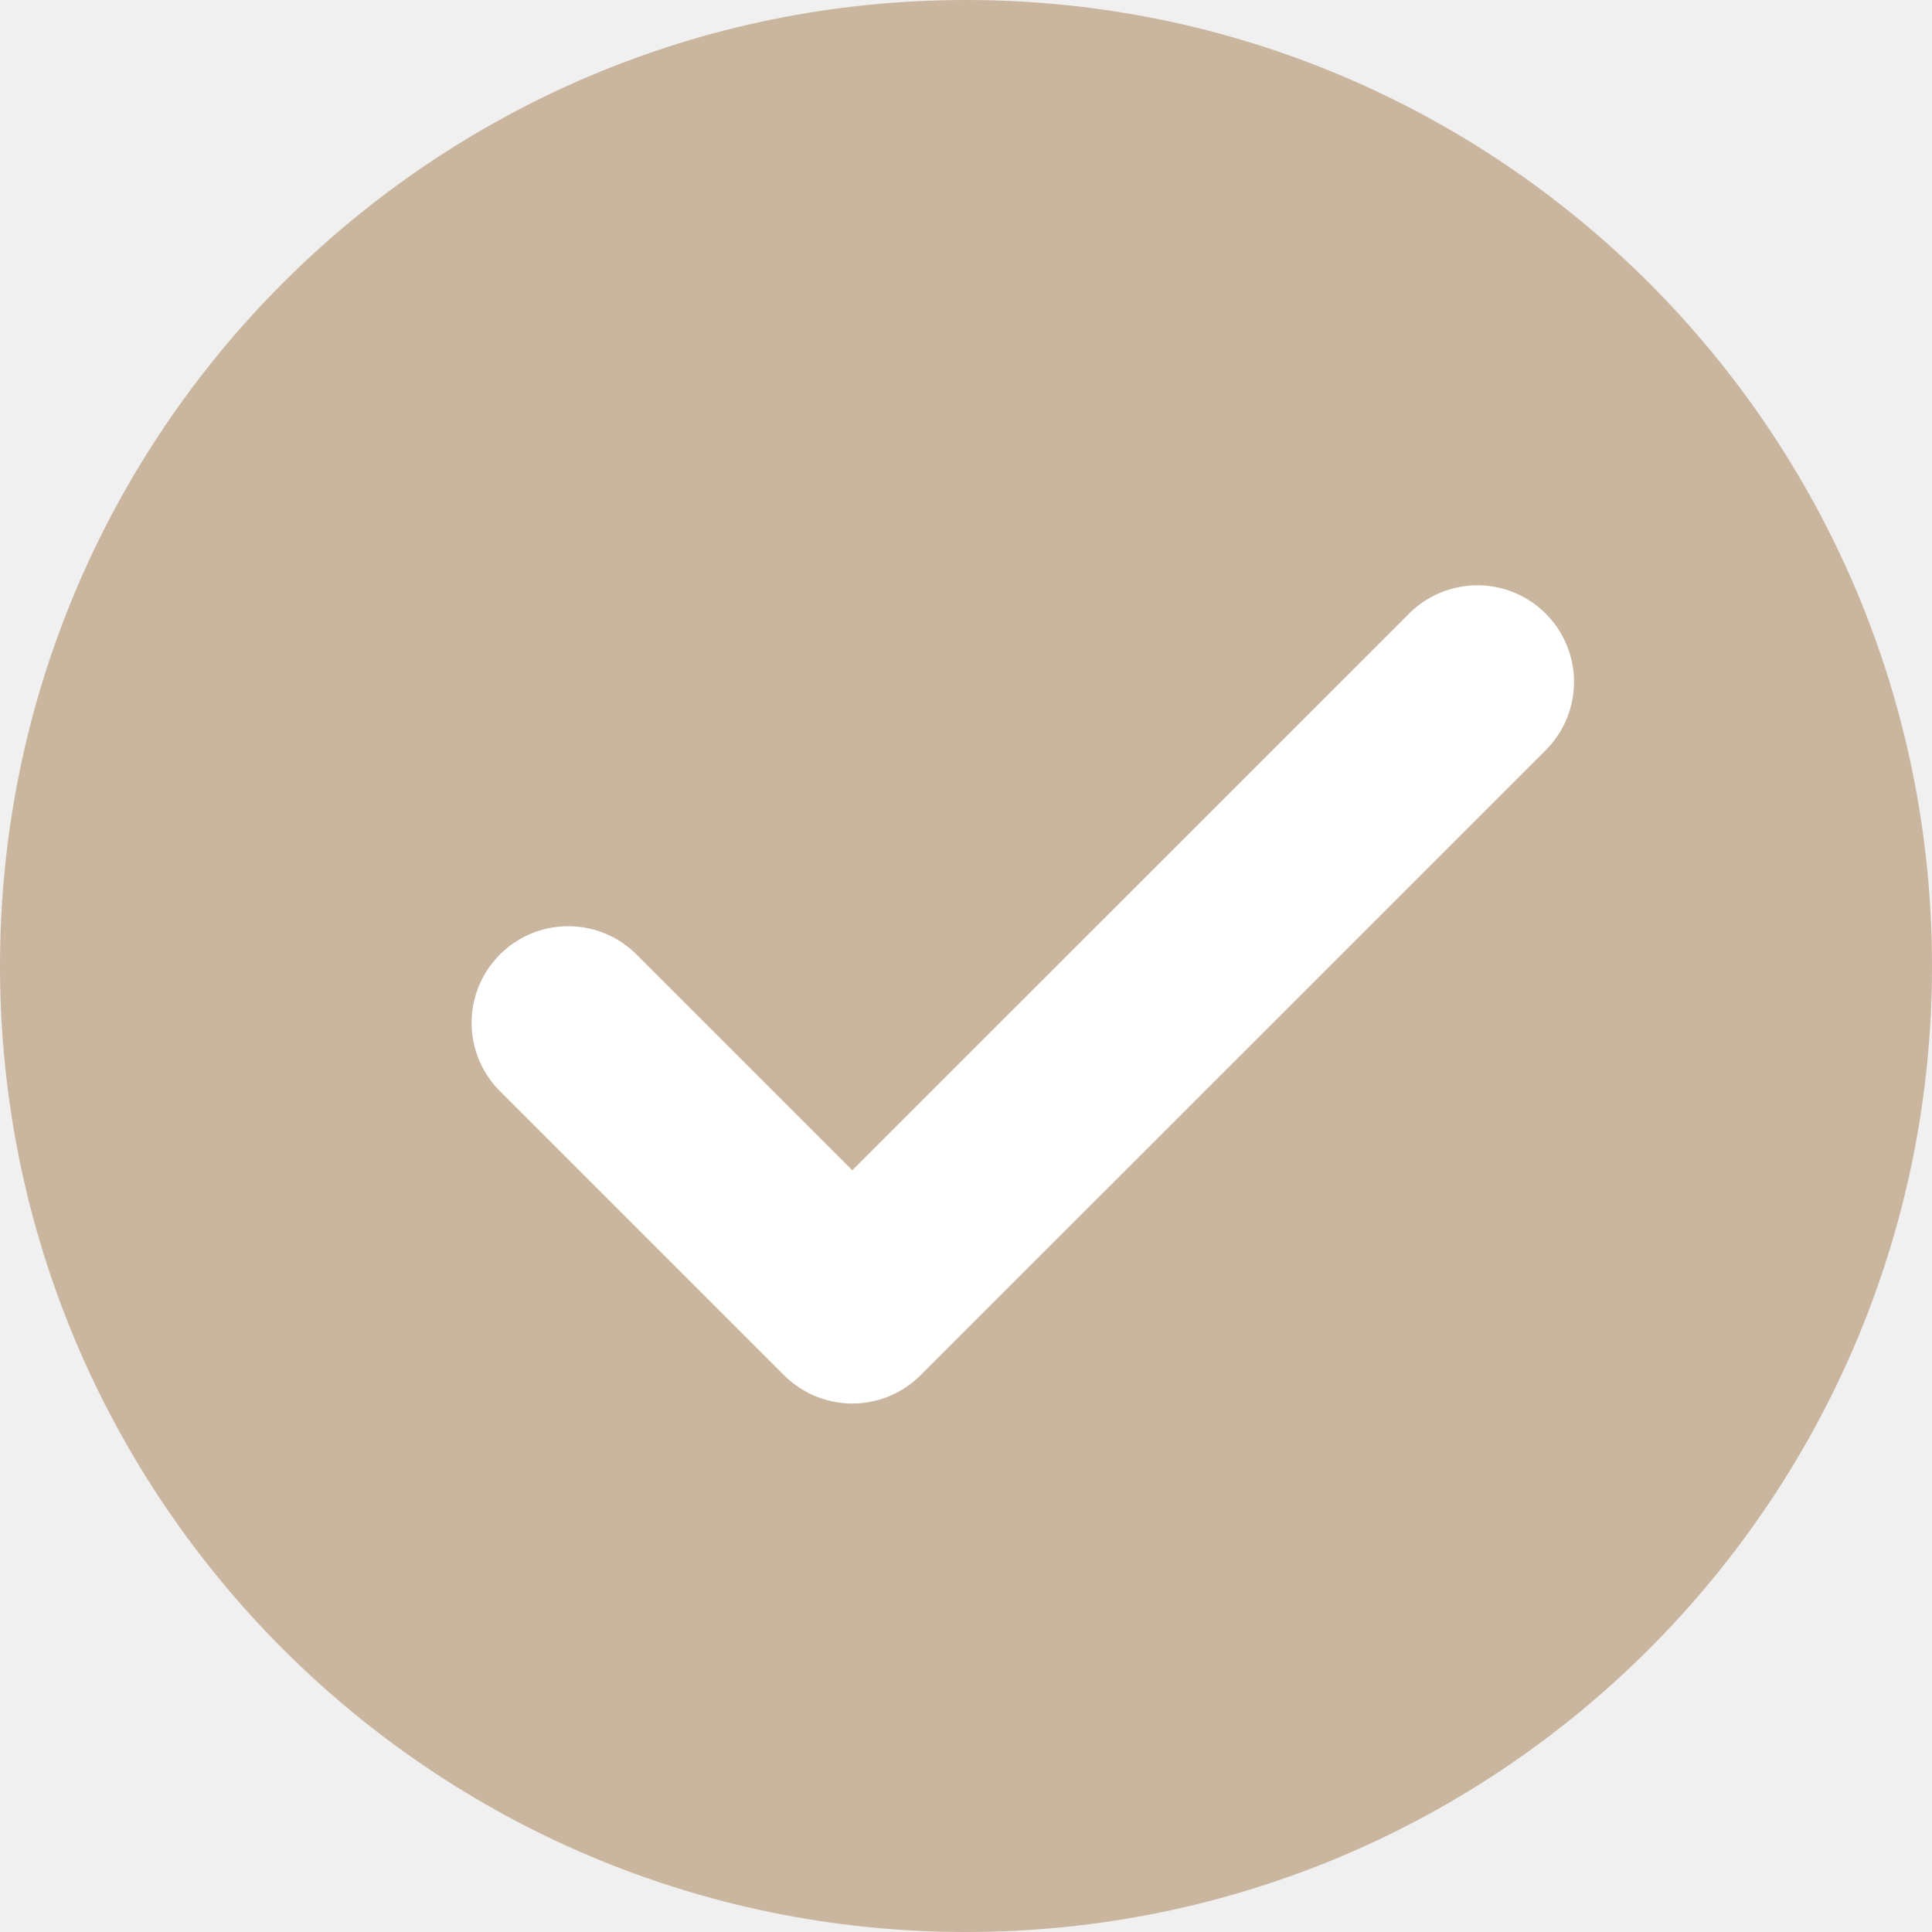
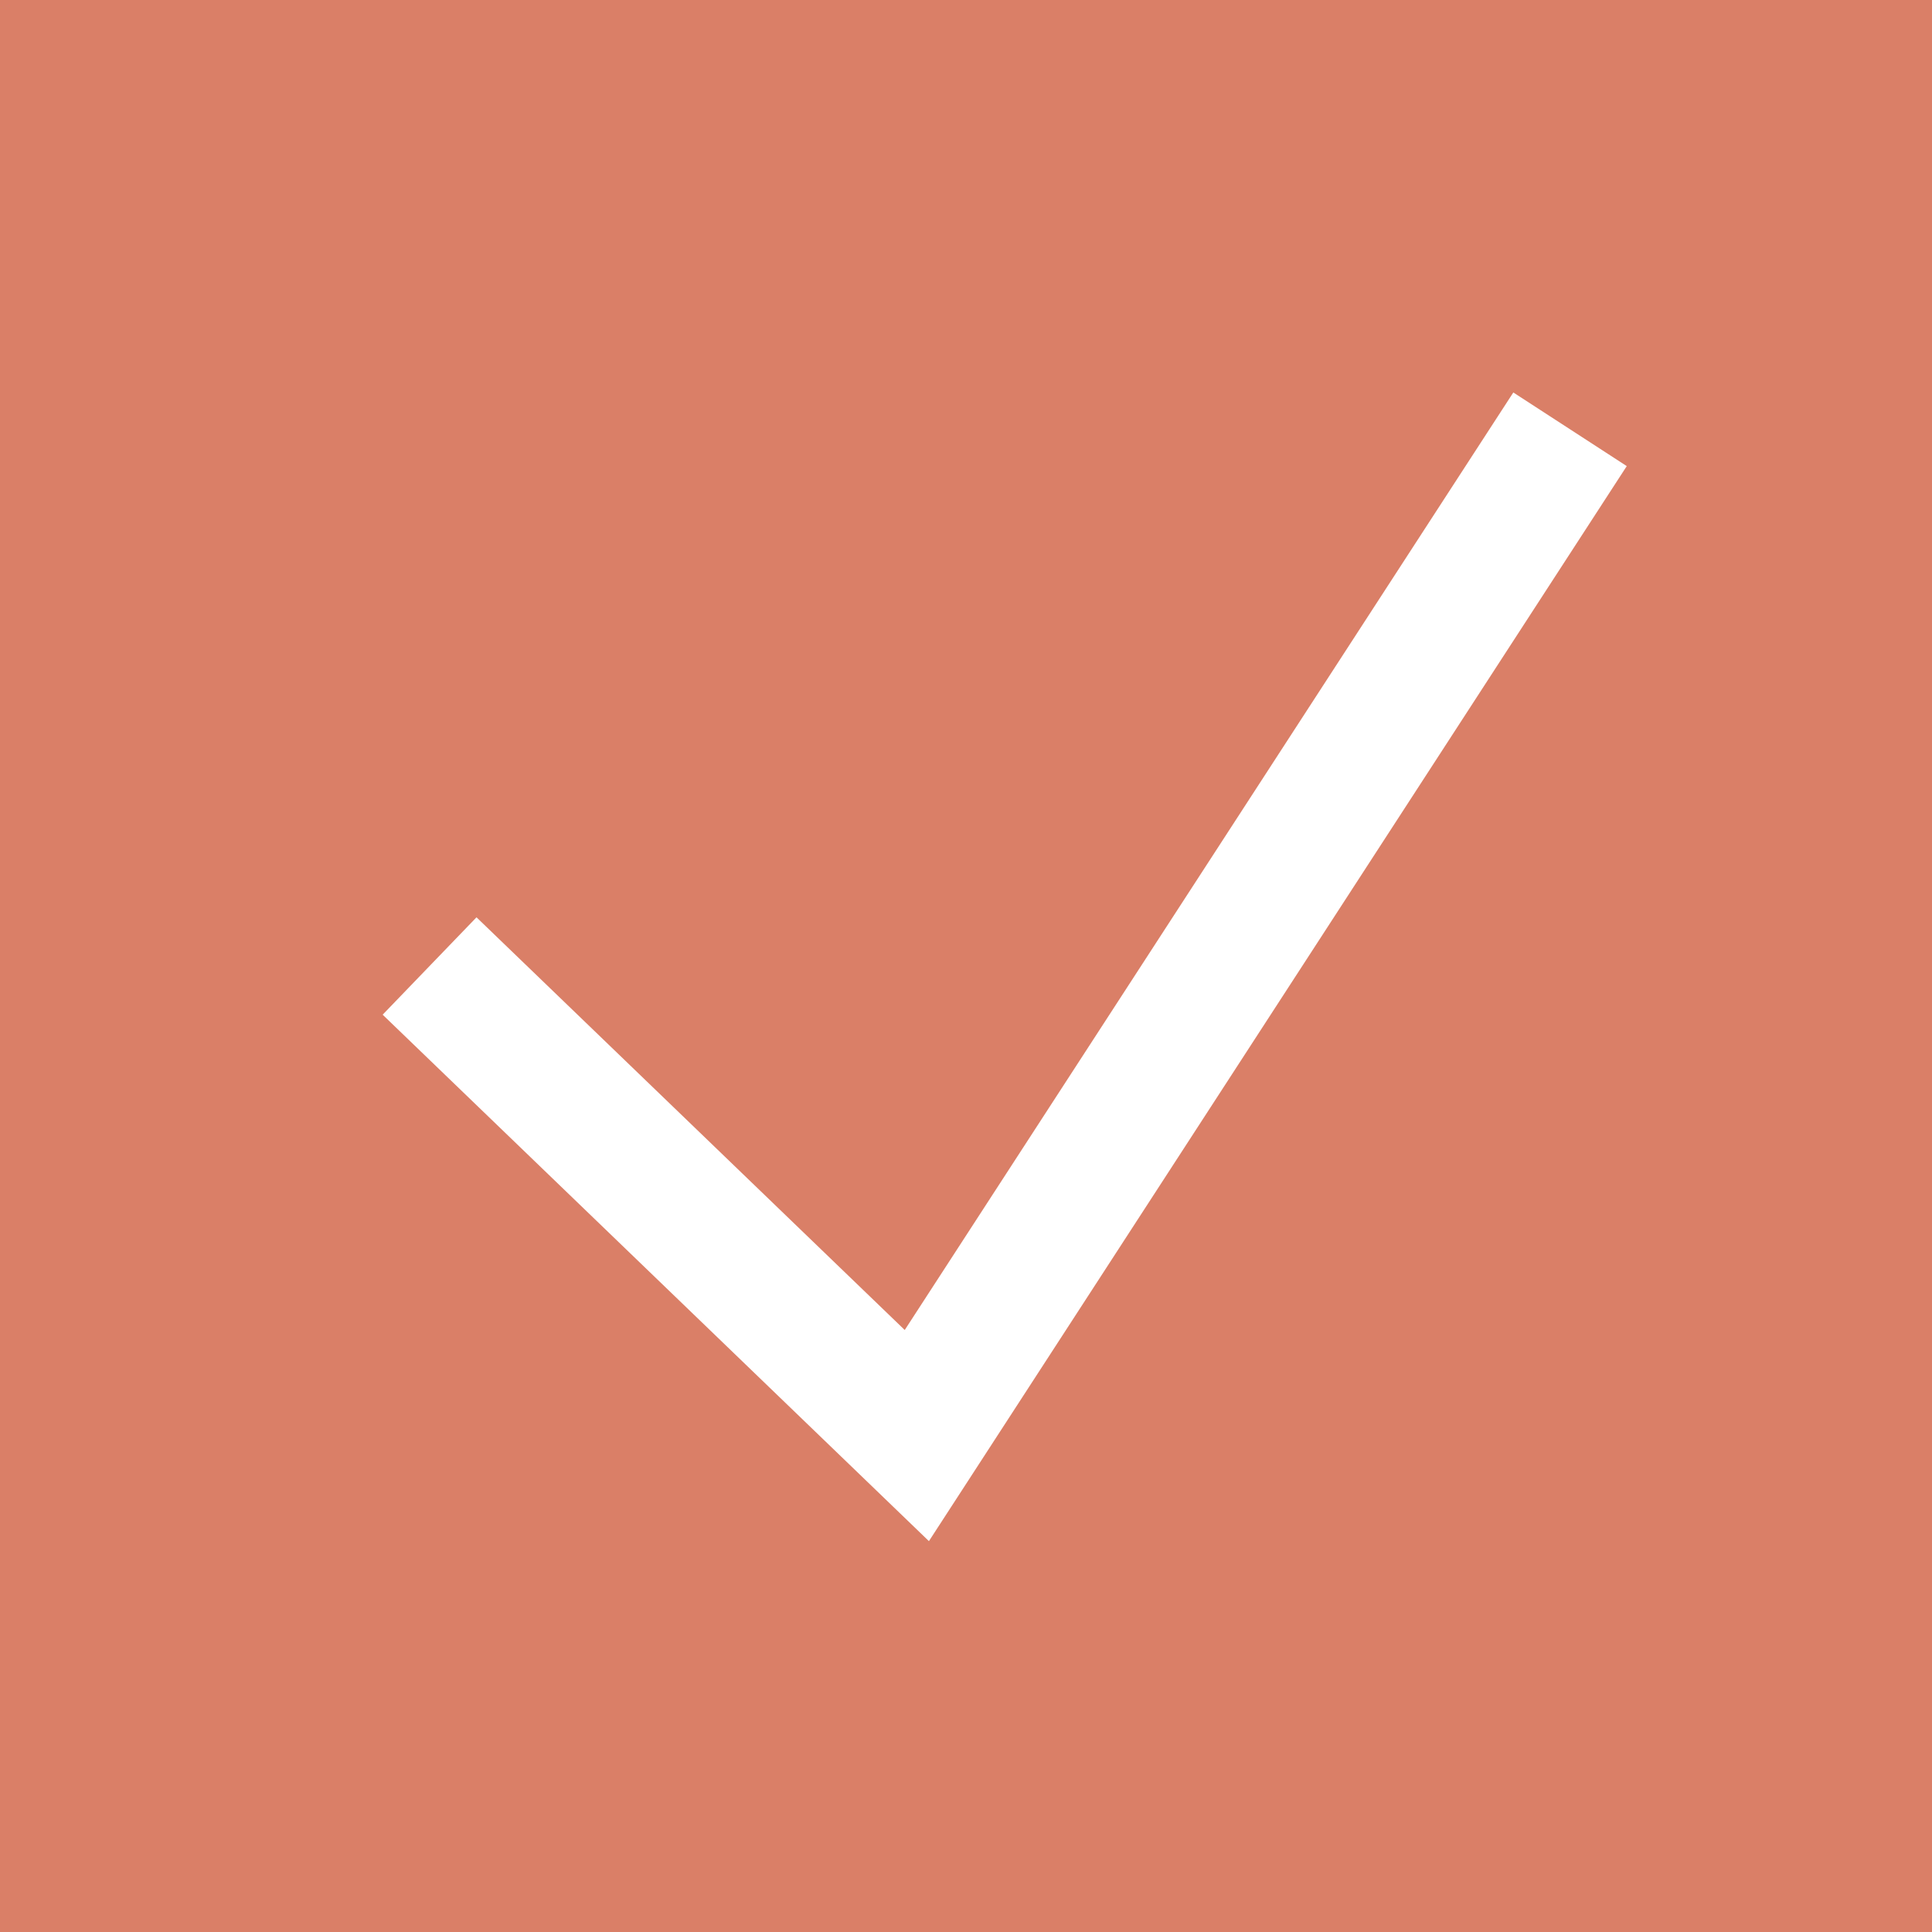
<svg xmlns="http://www.w3.org/2000/svg" width="20" height="20" viewBox="0 0 20 20" fill="none">
-   <rect width="20" height="20" rx="10" fill="#CAB69E" />
-   <path d="M15.294 7.059L8.823 13.529L5.882 10.588" stroke="white" stroke-width="2" stroke-linecap="round" stroke-linejoin="round" />
+   <rect width="20" height="20" fill="#DA7F67" />
+   <path d="M4.447 10L9.491 14.861L16.253 4.444" stroke="white" stroke-width="1.4" />
</svg>
